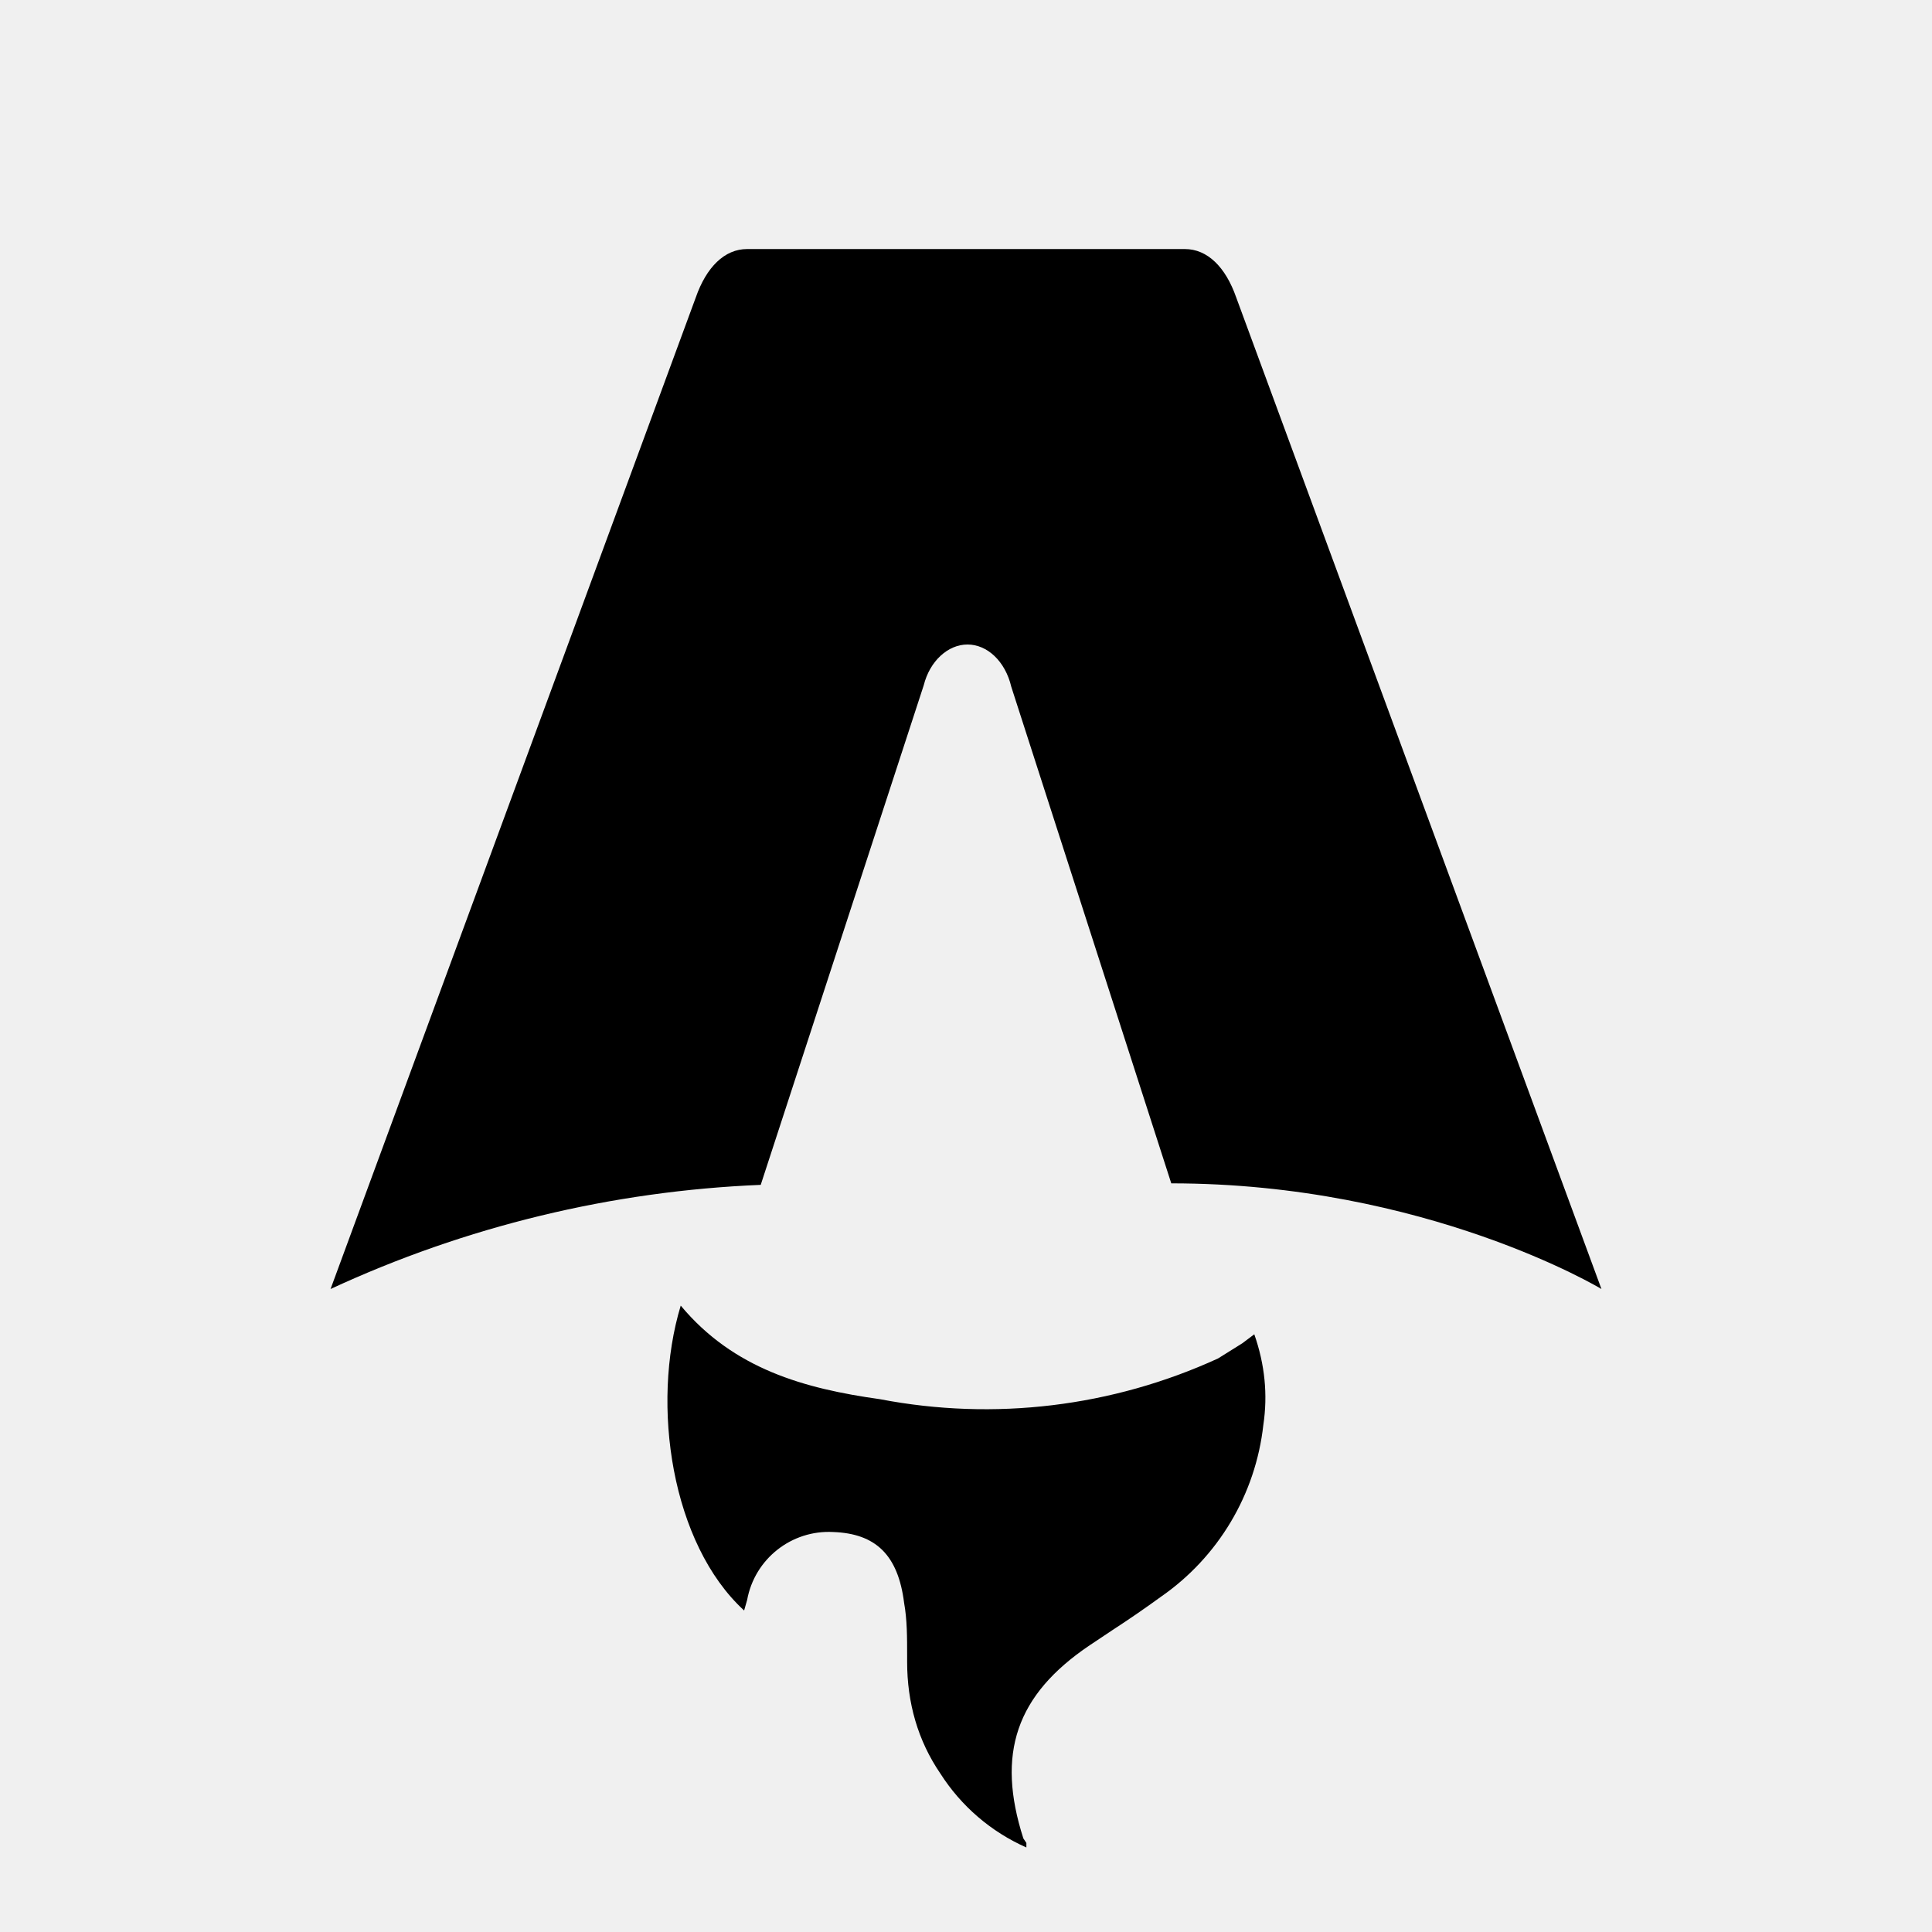
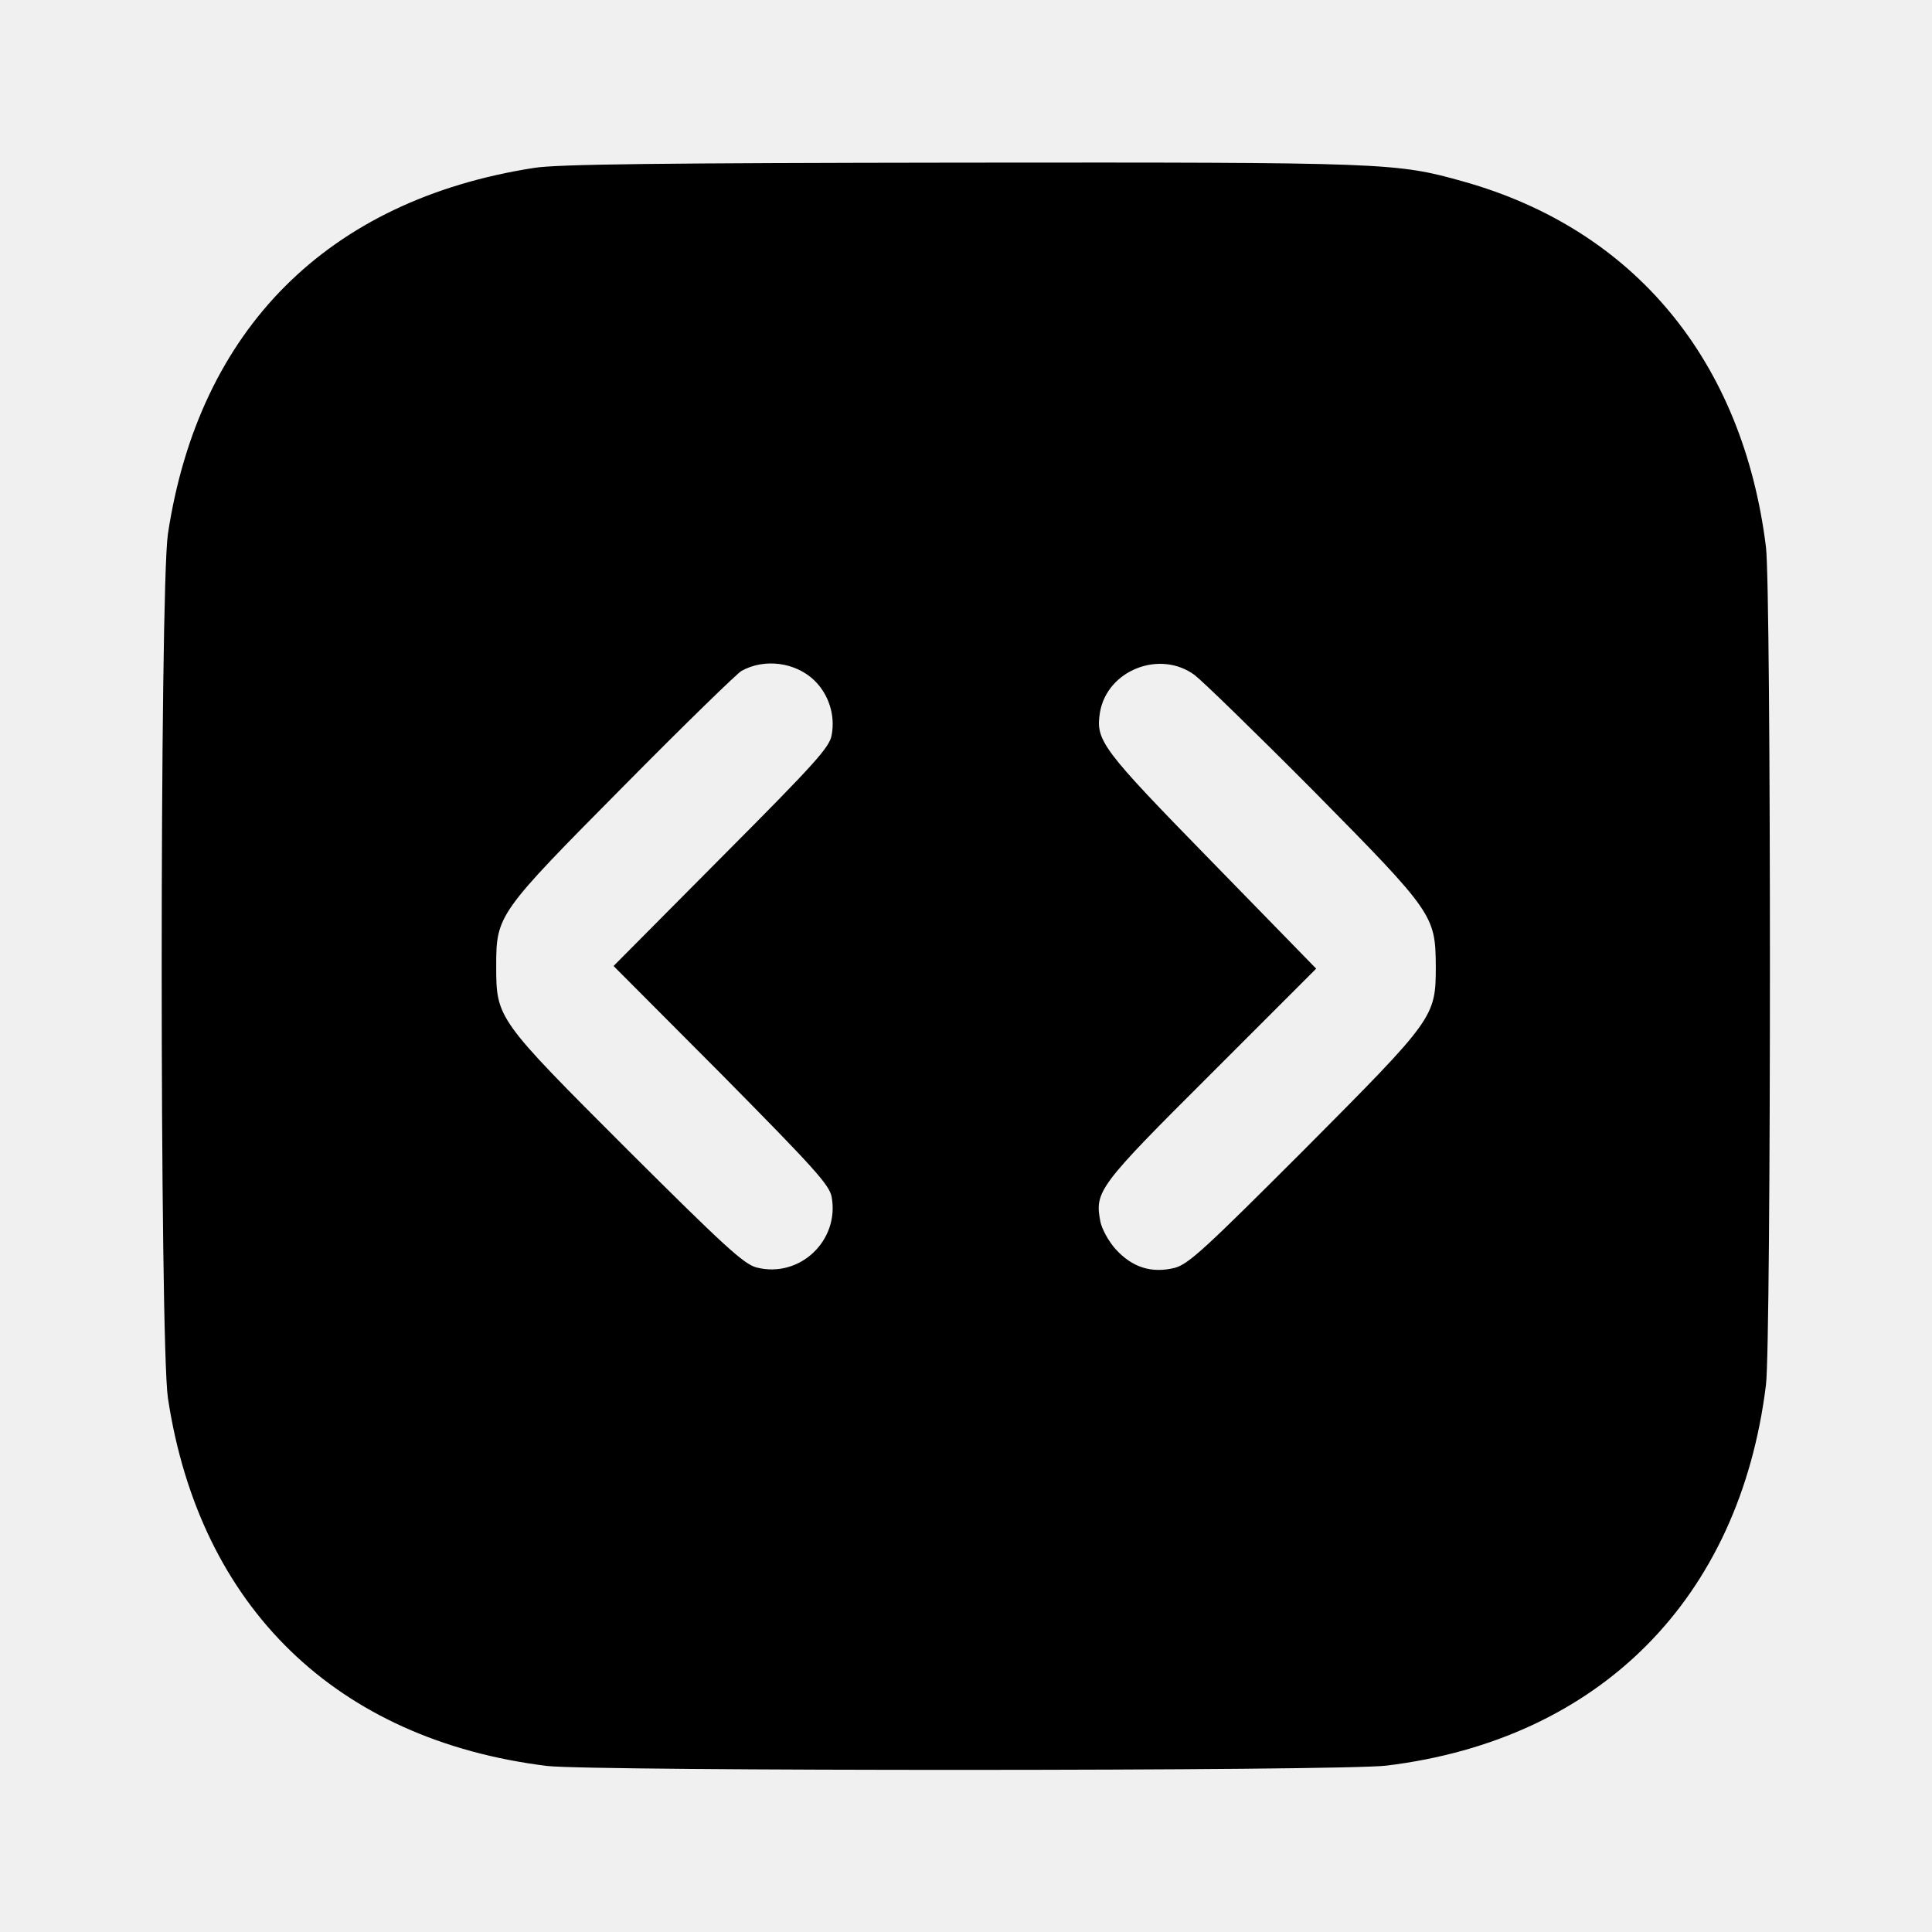
- <svg xmlns="http://www.w3.org/2000/svg" fill="none" viewBox="0 0 128 128">
-   <path d="M50.4 78.5a75.1 75.1 0 0 0-28.5 6.9l24.2-65.7c.7-2 1.9-3.2 3.4-3.2h29c1.5 0 2.7 1.2 3.4 3.2l24.2 65.7s-11.6-7-28.5-7L67 45.5c-.4-1.7-1.6-2.8-2.9-2.8-1.3 0-2.5 1.1-2.9 2.7L50.4 78.5Zm-1.1 28.2Zm-4.2-20.2c-2 6.6-.6 15.8 4.2 20.2a17.5 17.5 0 0 1 .2-.7 5.5 5.5 0 0 1 5.7-4.5c2.8.1 4.3 1.5 4.7 4.7.2 1.1.2 2.3.2 3.5v.4c0 2.7.7 5.2 2.2 7.4a13 13 0 0 0 5.7 4.9v-.3l-.2-.3c-1.8-5.6-.5-9.5 4.4-12.8l1.5-1a73 73 0 0 0 3.2-2.2 16 16 0 0 0 6.8-11.4c.3-2 .1-4-.6-6l-.8.6-1.6 1a37 37 0 0 1-22.4 2.7c-5-.7-9.7-2-13.2-6.2Z" />
+ <svg xmlns="http://www.w3.org/2000/svg" version="1.0" width="512pt" height="512pt" viewBox="0 0 512 512" preserveAspectRatio="xMidYMid meet">
  <style>
-         path { fill: #000; }
-         @media (prefers-color-scheme: dark) {
-             path { fill: #FFF; }
-         }
-     </style>
+   path { fill: #000; }
+   @media (prefers-color-scheme: dark) {
+       path { fill: #FFF; }
+   }
+ </style>
+   <g transform="translate(0,512) scale(0.1,-0.1)" fill="#000000" stroke="none">
+     <path d="M1415 4675 c-546 -85 -888 -427 -970 -970 -22 -149 -22 -2141 0 -2290 84 -554 446 -906 1005 -975 119 -14 2104 -14 2225 1 563 69 935 441 1005 1009 14 115 14 2105 0 2220 -61 494 -349 842 -802 969 -178 50 -199 51 -1328 50 -794 -1 -1075 -4 -1135 -14z m743 -1358 c38 -37 56 -92 46 -145 -5 -32 -45 -76 -292 -324 l-286 -288 286 -287 c246 -249 286 -293 292 -325 21 -116 -85 -216 -199 -187 -34 9 -86 57 -342 312 -346 346 -348 348 -348 487 0 135 4 140 339 478 160 162 300 298 311 304 61 34 143 23 193 -25z m1008 14 c21 -16 163 -154 315 -307 318 -322 323 -330 324 -464 0 -136 -3 -139 -349 -487 -263 -263 -306 -303 -343 -313 -61 -15 -112 1 -156 49 -19 21 -37 54 -41 74 -15 80 -6 93 293 391 l279 279 -276 283 c-293 300 -309 321 -297 396 19 112 159 167 251 99z" />
+   </g>
</svg>
